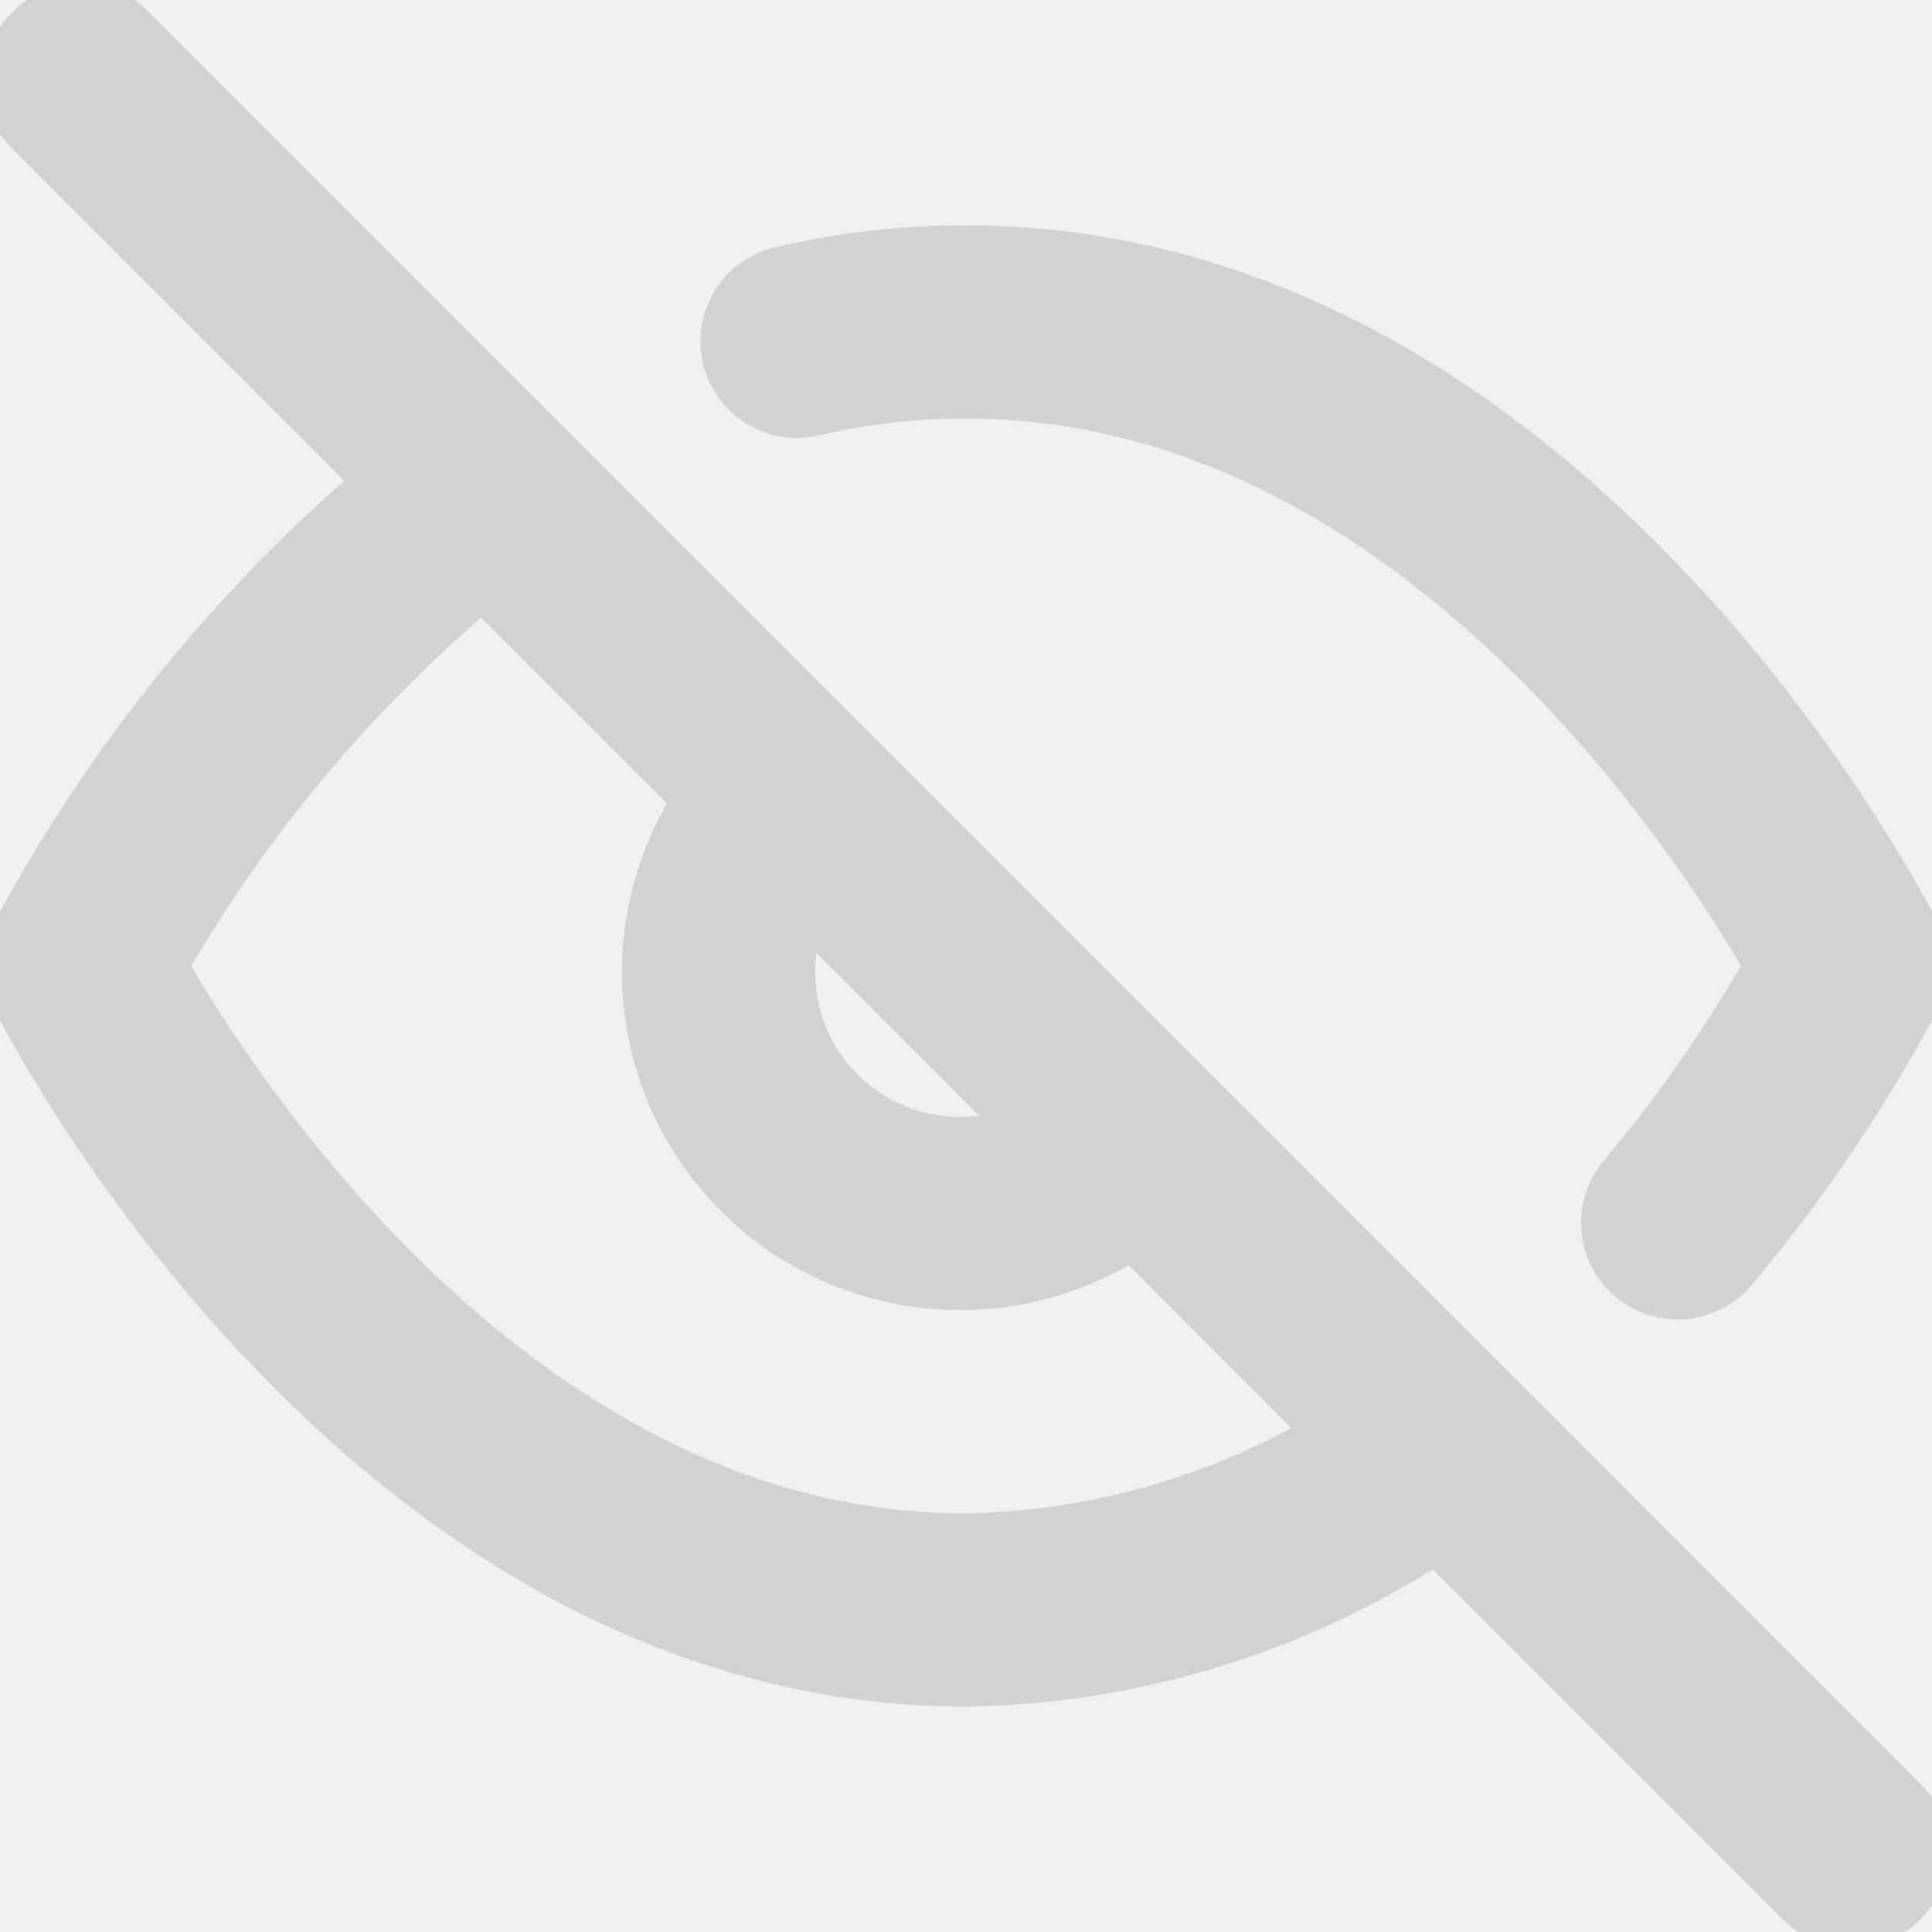
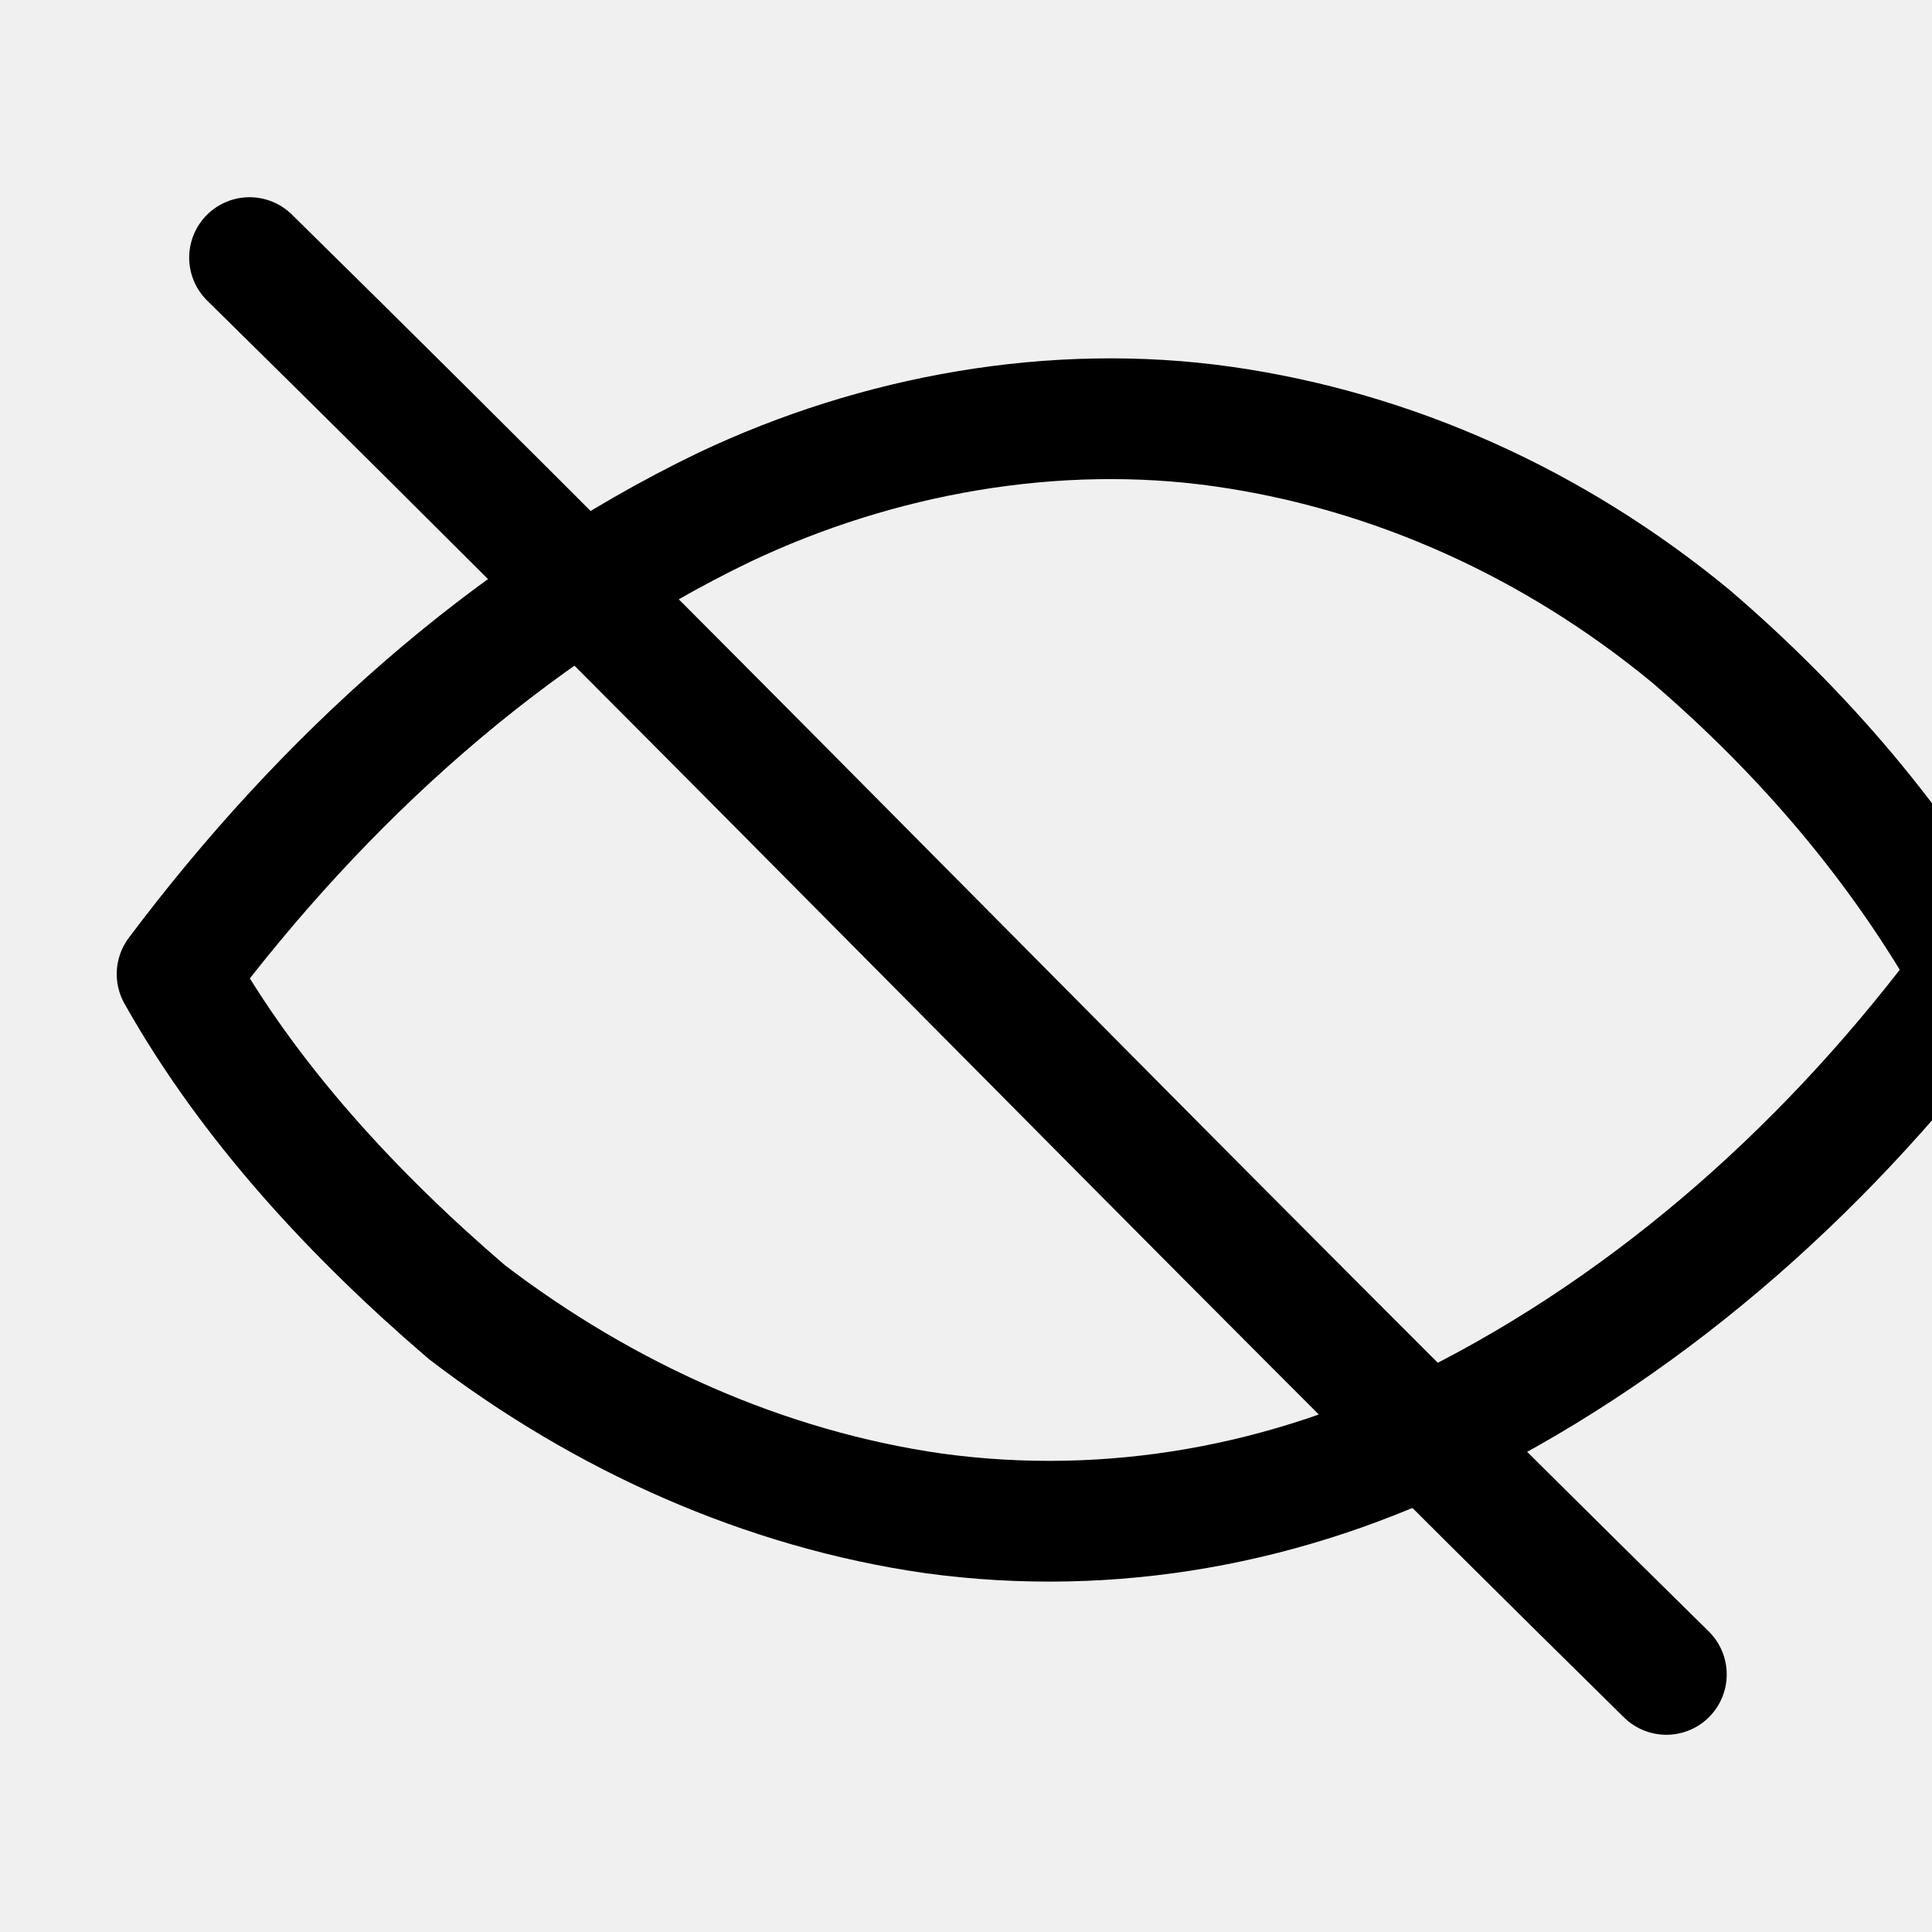
- <svg xmlns="http://www.w3.org/2000/svg" width="20" height="20" viewBox="0 0 20 20" fill="none">
-   <g clip-path="url(#clip0_278_13895)">
-     <path d="M14.951 14.95C13.526 16.036 11.792 16.637 10.001 16.667C4.167 16.667 0.834 10 0.834 10C1.871 8.068 3.308 6.381 5.051 5.05M8.251 3.534C8.824 3.399 9.412 3.332 10.001 3.333C15.834 3.333 19.167 10 19.167 10C18.662 10.947 18.058 11.837 17.367 12.659M11.767 11.767C11.538 12.012 11.262 12.21 10.956 12.346C10.649 12.483 10.318 12.556 9.982 12.562C9.647 12.568 9.313 12.506 9.002 12.381C8.691 12.255 8.408 12.068 8.171 11.83C7.933 11.593 7.746 11.31 7.62 10.999C7.495 10.688 7.433 10.354 7.439 10.018C7.445 9.683 7.518 9.352 7.655 9.045C7.791 8.738 7.988 8.462 8.234 8.233M0.834 0.833L19.167 19.167" stroke="#D2D2D2" stroke-width="2" stroke-linecap="round" stroke-linejoin="round" />
-   </g>
-   <defs>
-     <clipPath id="clip0_278_13895">
-       <rect width="20" height="20" fill="white" />
-     </clipPath>
-   </defs>
+ <svg xmlns="http://www.w3.org/2000/svg" width="20" height="20" viewBox="0 0 24 24" fill="none">
+   <path d="M2.2 12.1c1.8-2.4 4.1-4.5 6.8-5.8 1.9-.9 4.1-1.3 6.2-1 2.1.3 4.1 1.2 5.8 2.6 1.4 1.2 2.6 2.6 3.5 4.2-1.7 2.3-3.9 4.3-6.5 5.6-2 1-4.2 1.4-6.4 1.1-2.1-.3-4.1-1.2-5.8-2.5-1.4-1.2-2.7-2.6-3.6-4.2" stroke="currentColor" stroke-width="1.5" stroke-linecap="round" />
+   <path d="M3.1 3.2c5.9 5.8 11.7 11.8 17.6 17.6" stroke="currentColor" stroke-width="1.5" stroke-linecap="round" />
</svg>
